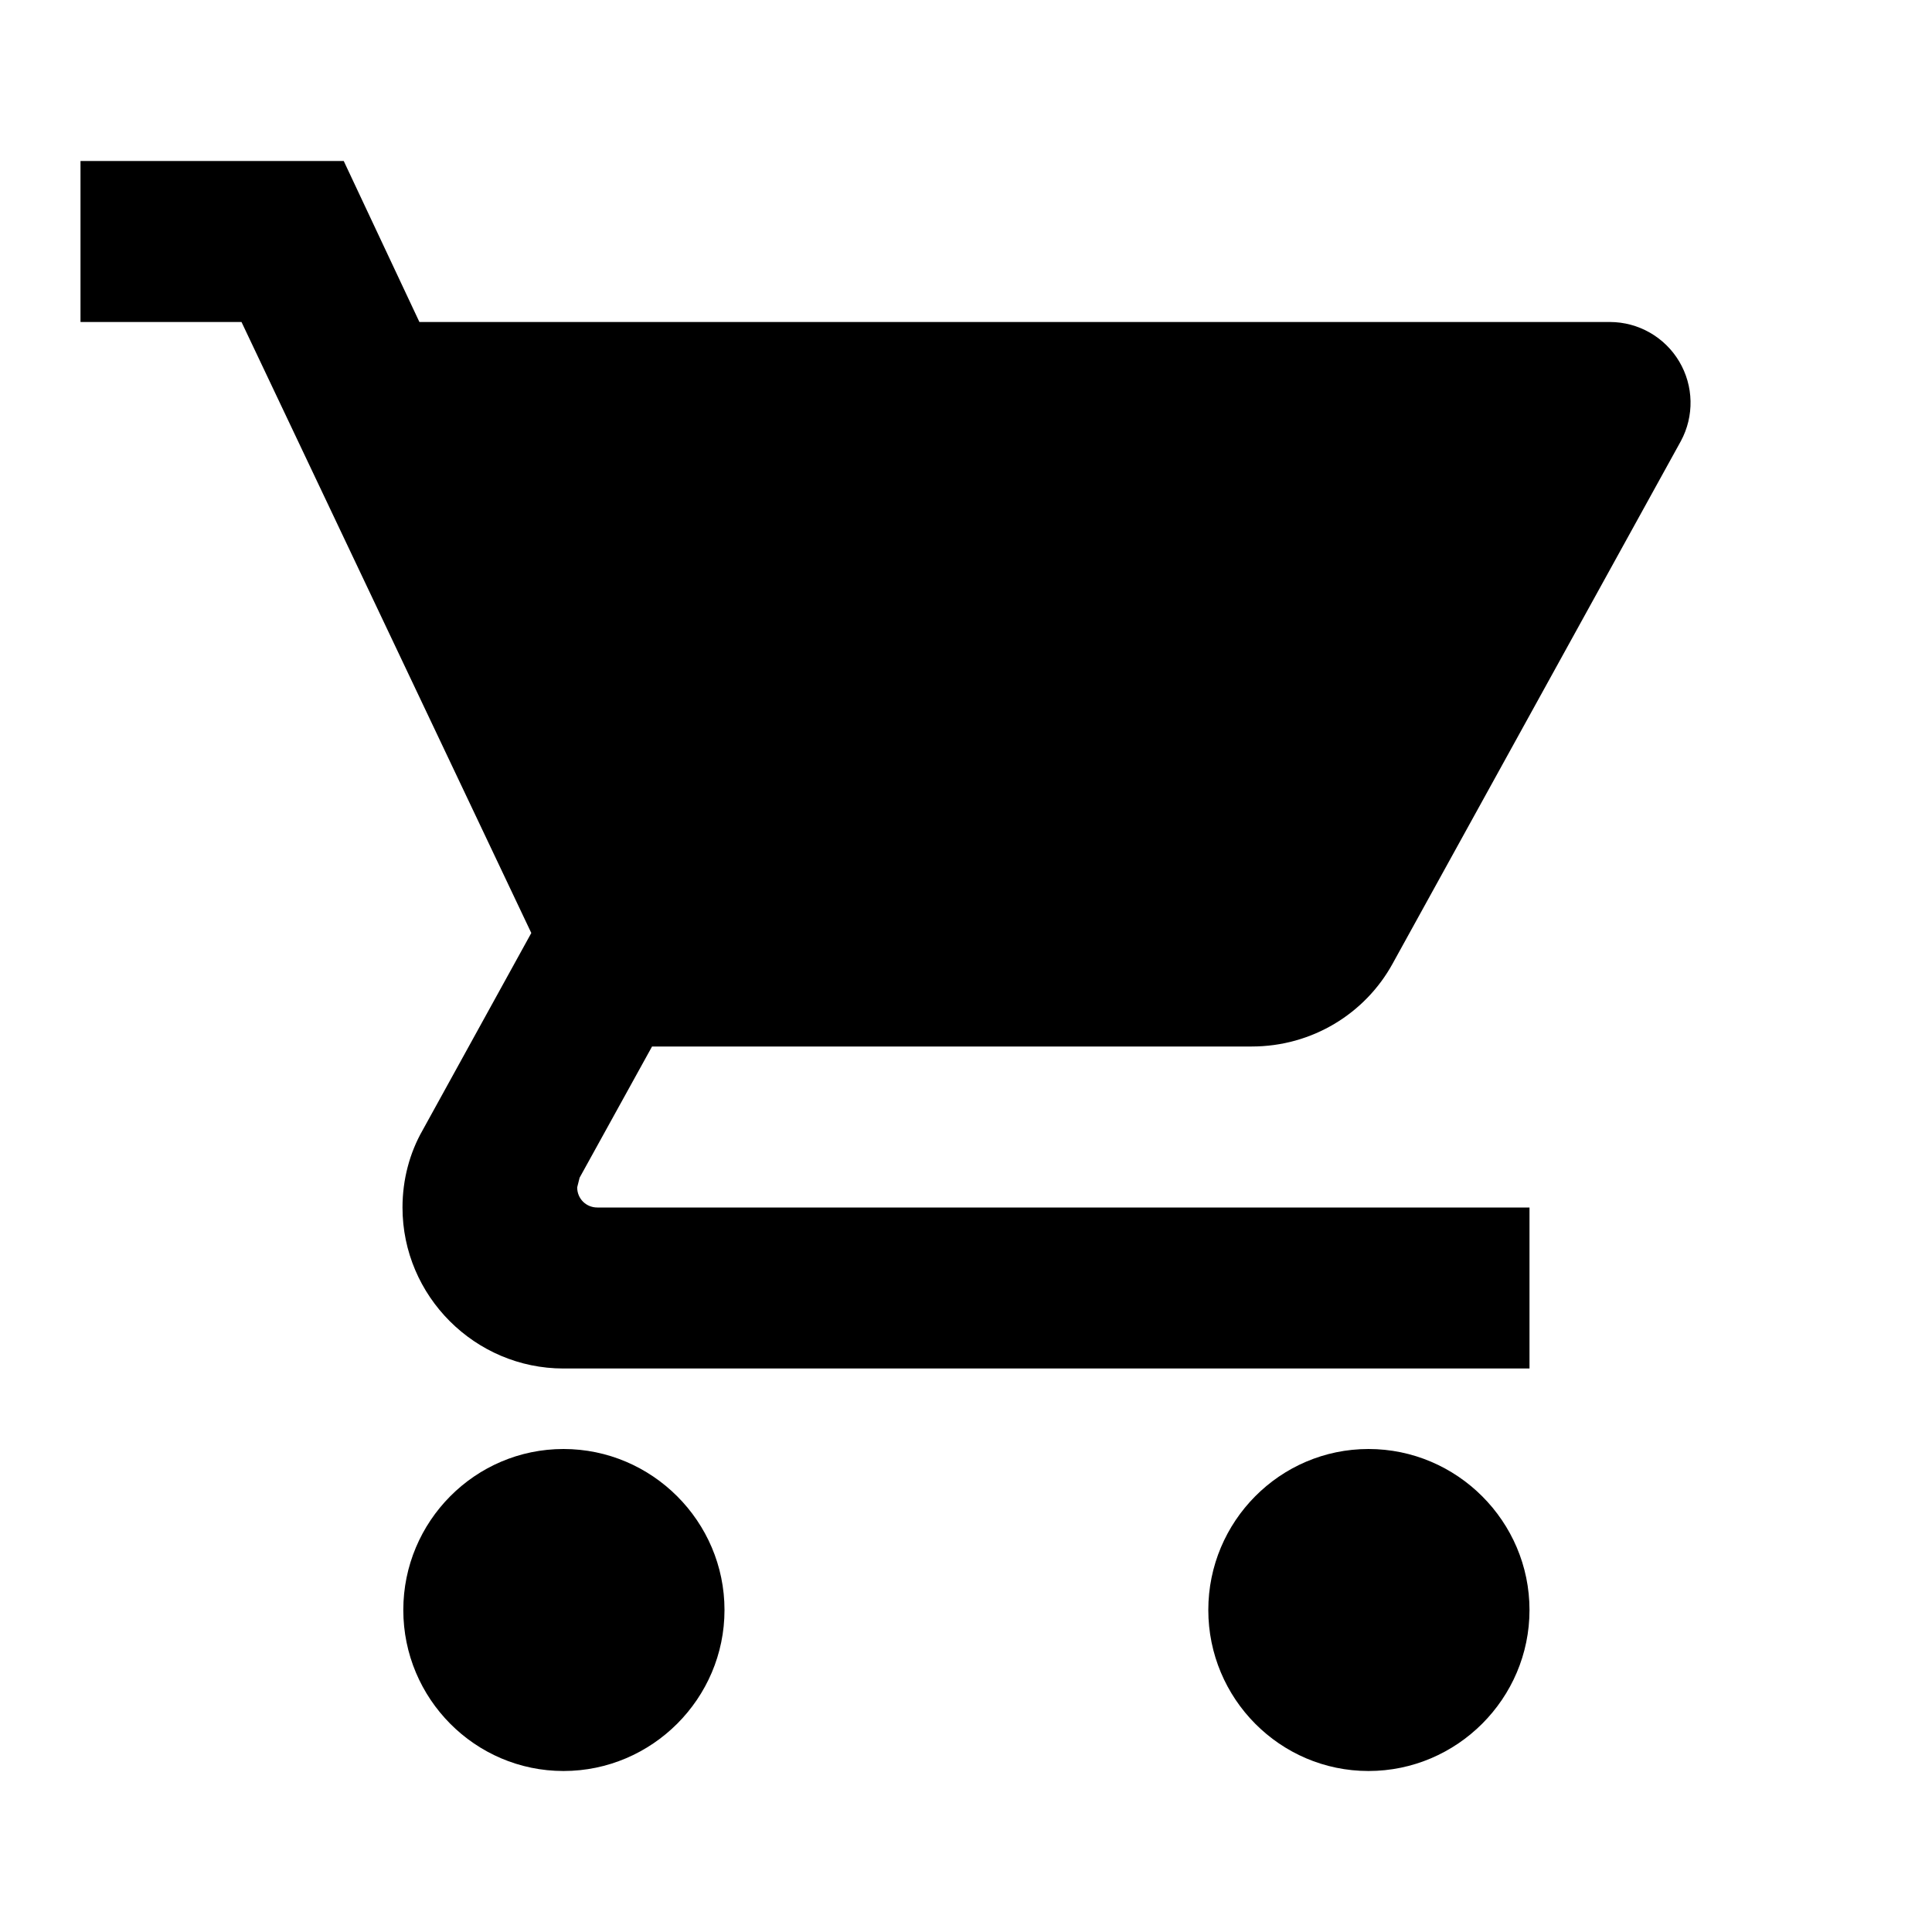
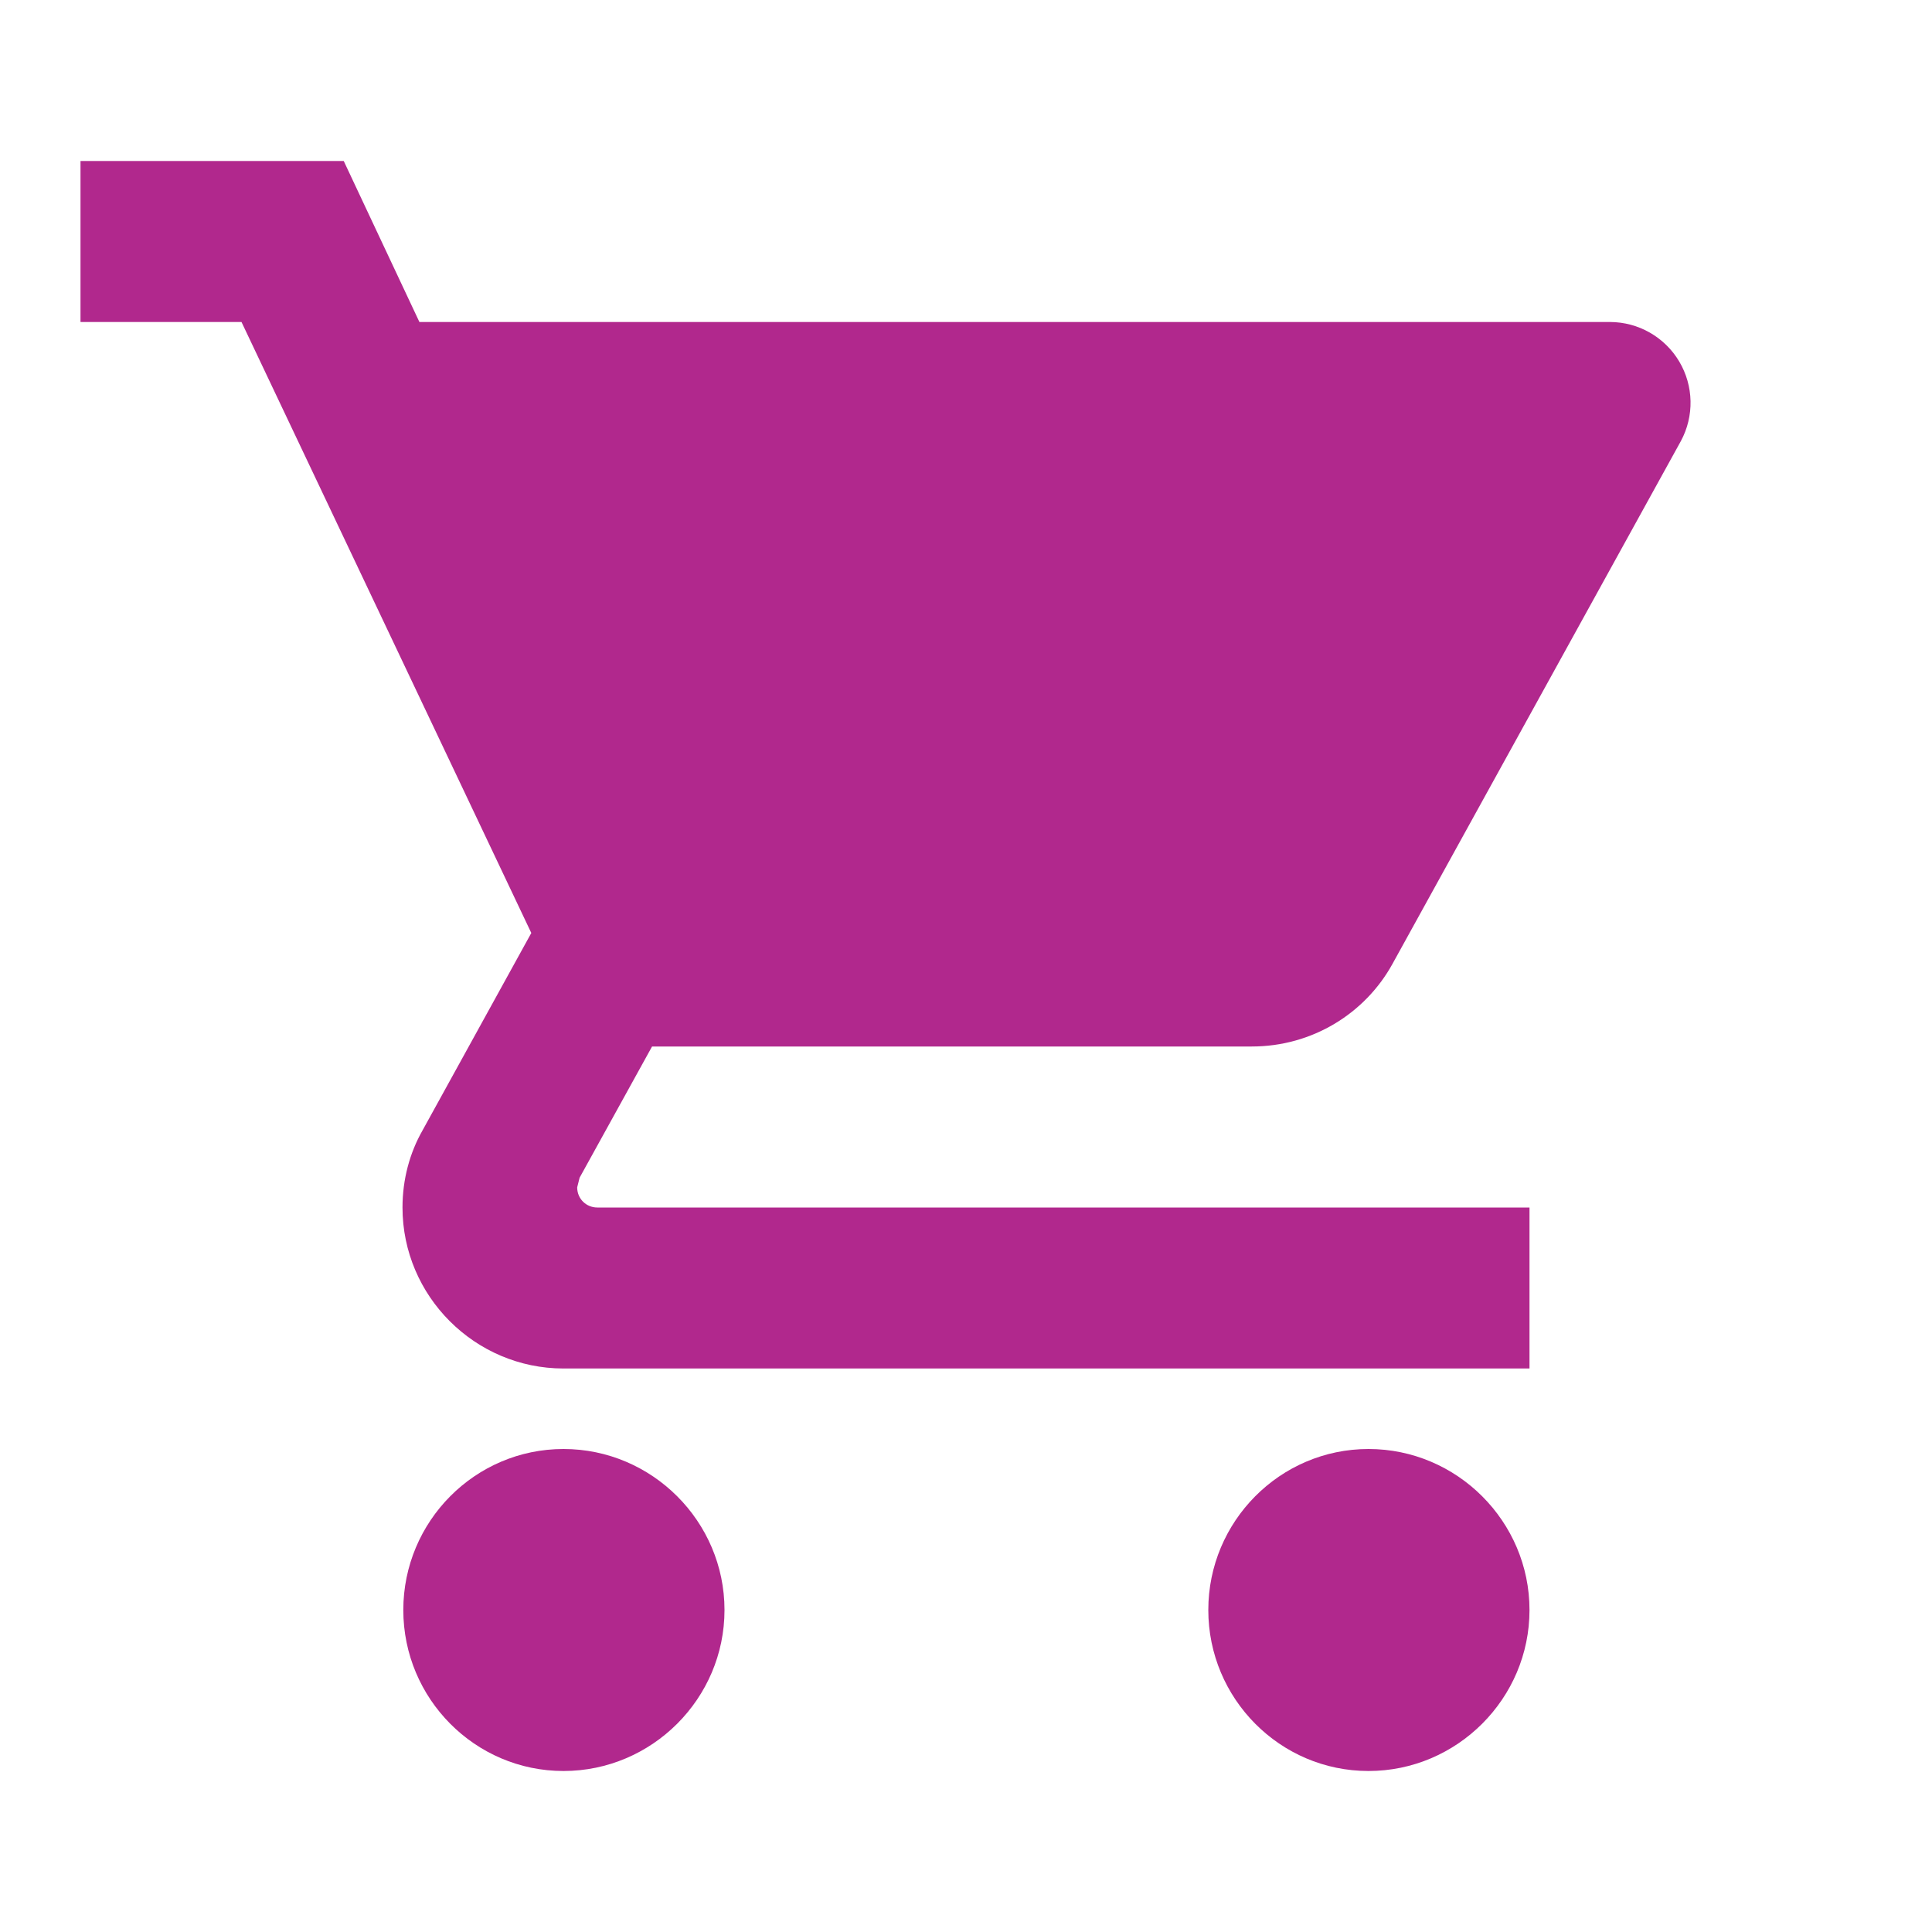
- <svg xmlns="http://www.w3.org/2000/svg" version="1.1" id="Layer_1" focusable="false" x="0px" y="0px" viewBox="0 0 24 24" style="enable-background:new 0 0 24 24;" xml:space="preserve">
+ <svg xmlns="http://www.w3.org/2000/svg" version="1.1" id="Layer_1" focusable="false" x="0px" y="0px" viewBox="0 0 24 24" style="enable-background:new 0 0 24 24;fill:#b1288d" xml:space="preserve">
  <path d="M7 18c-1.1 0-1.99.9-1.99 2S5.9 22 7 22s2-.9 2-2-.9-2-2-2zM1 2v2h2l3.6 7.59-1.35 2.45c-.16.28-.25.61-.25.96 0 1.1.9 2 2 2h12v-2H7.42c-.14 0-.25-.11-.25-.25l.03-.12.9-1.63h7.45c.75 0 1.41-.41 1.75-1.03l3.58-6.49A1.003 1.003 0 0 0 20 4H5.21l-.94-2H1zm16 16c-1.1 0-1.99.9-1.99 2s.89 2 1.99 2 2-.9 2-2-.9-2-2-2z" />
</svg>
